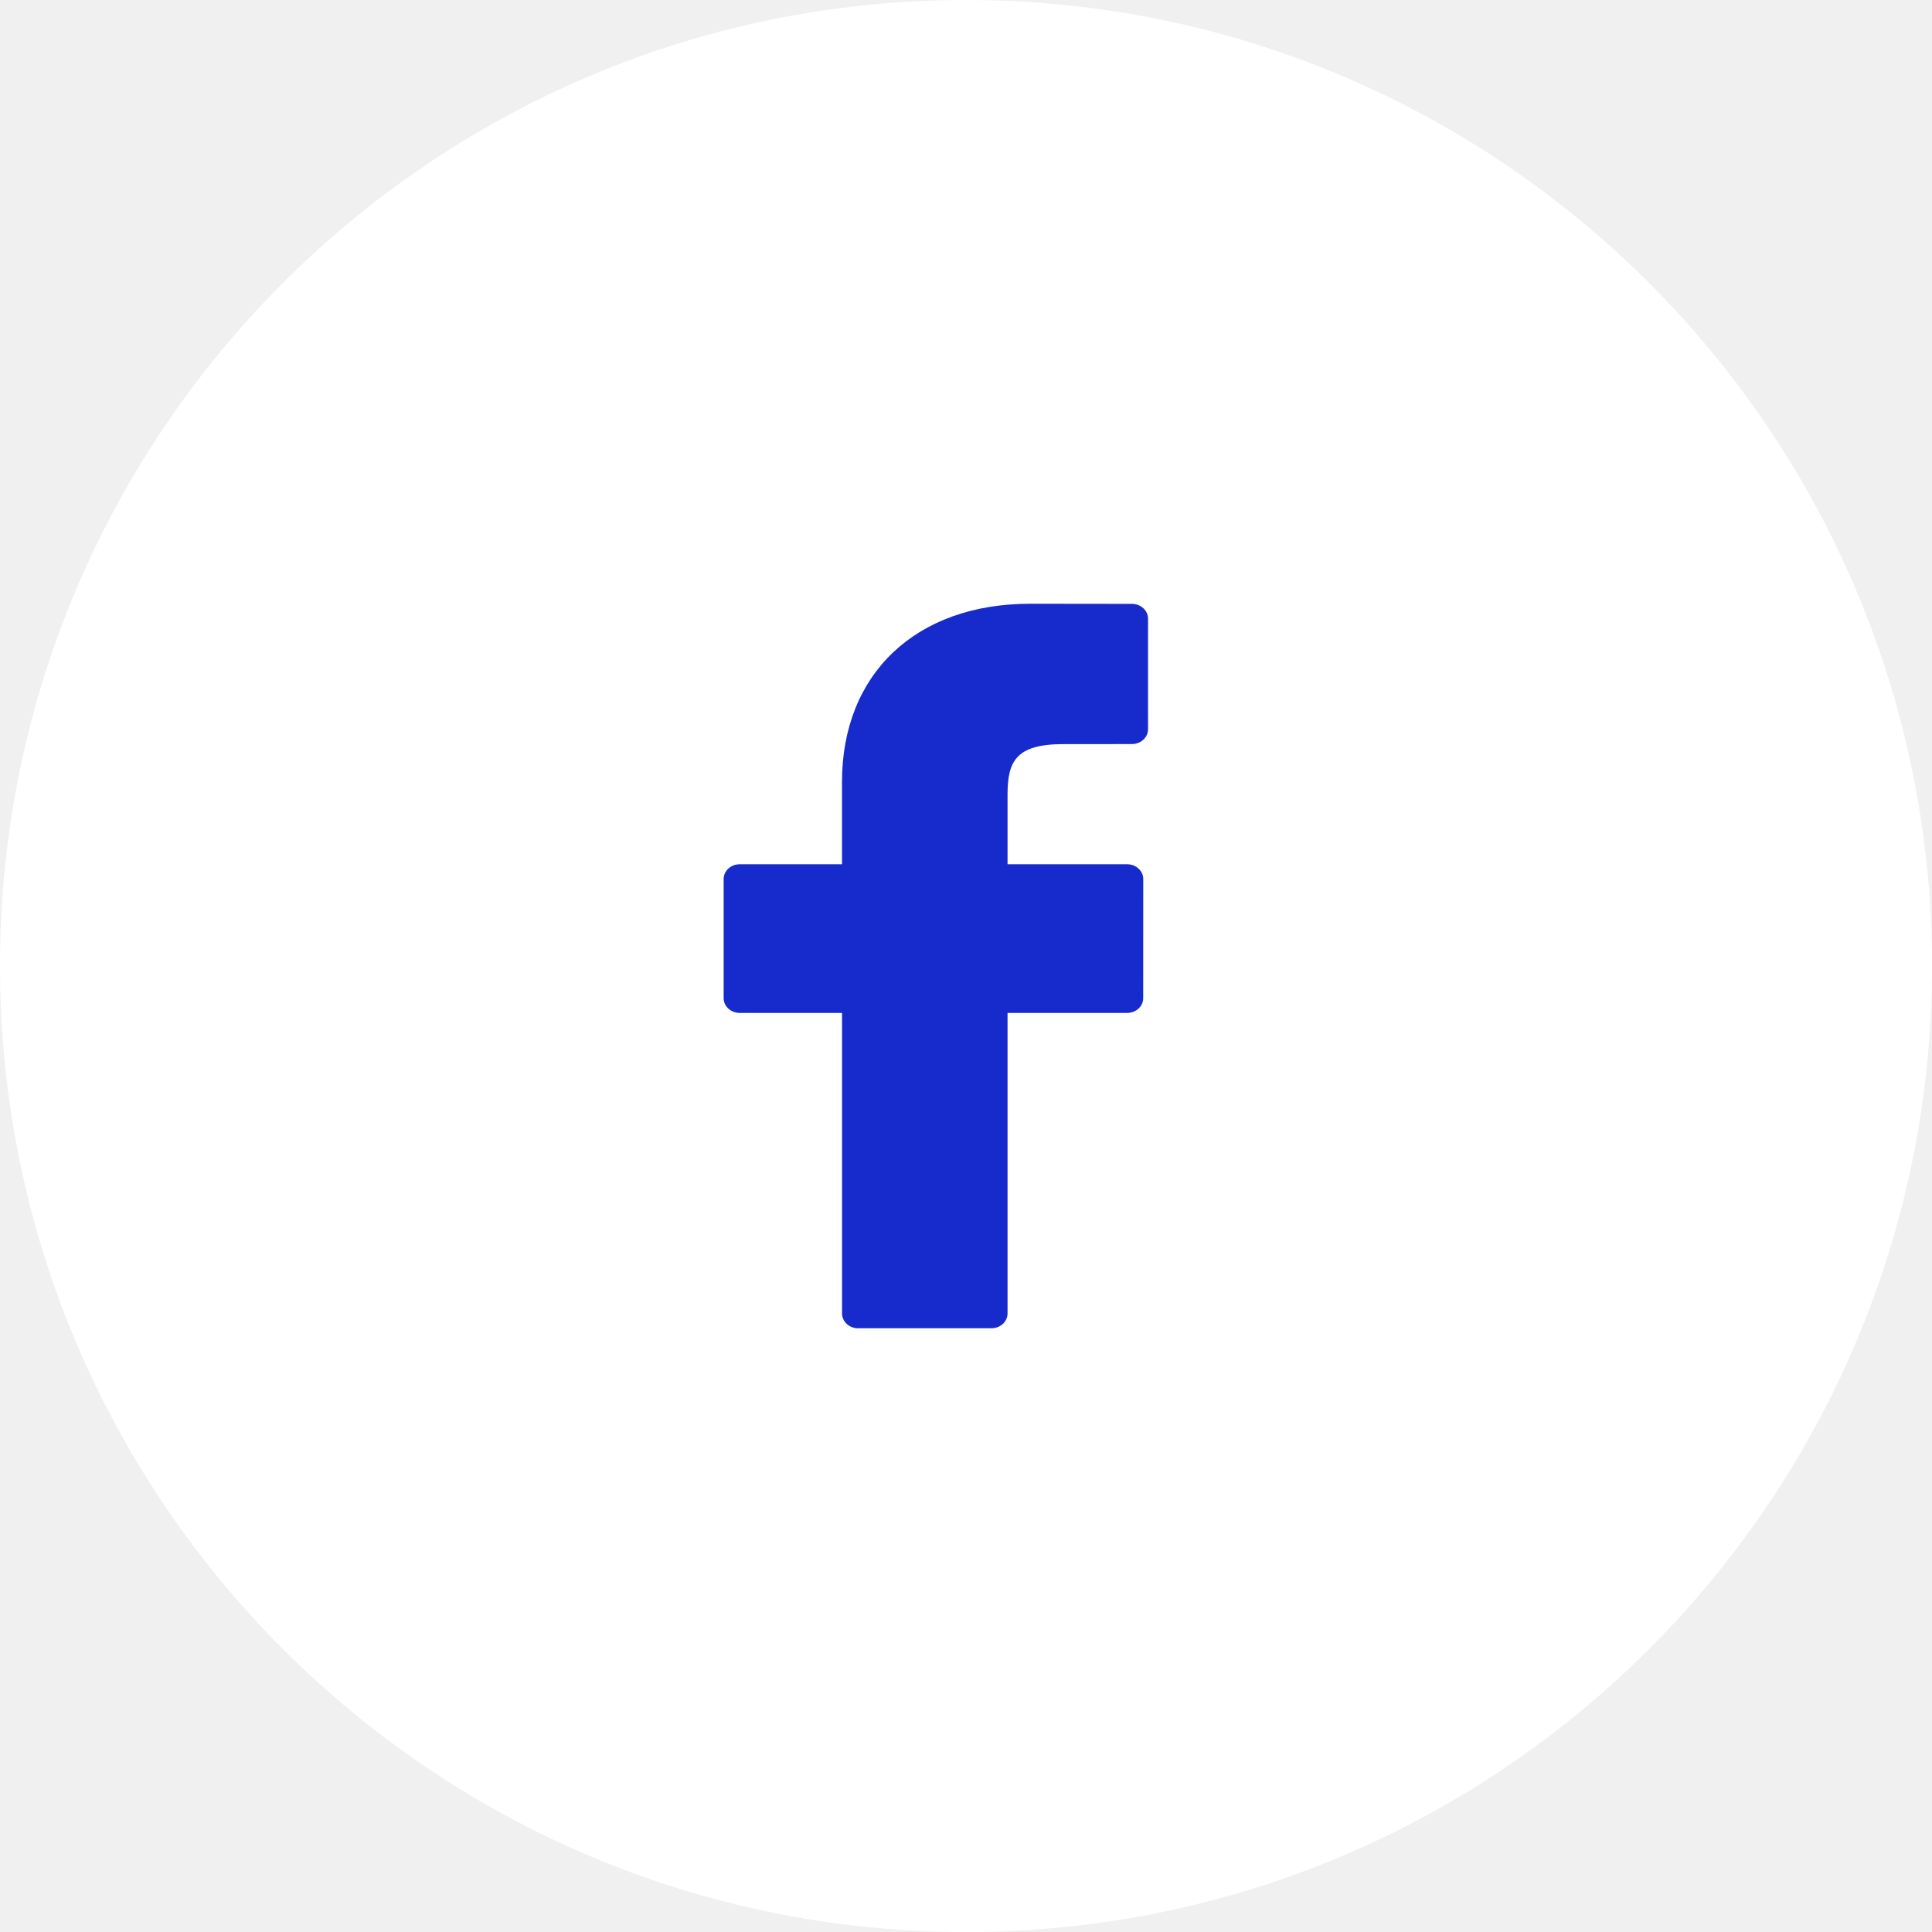
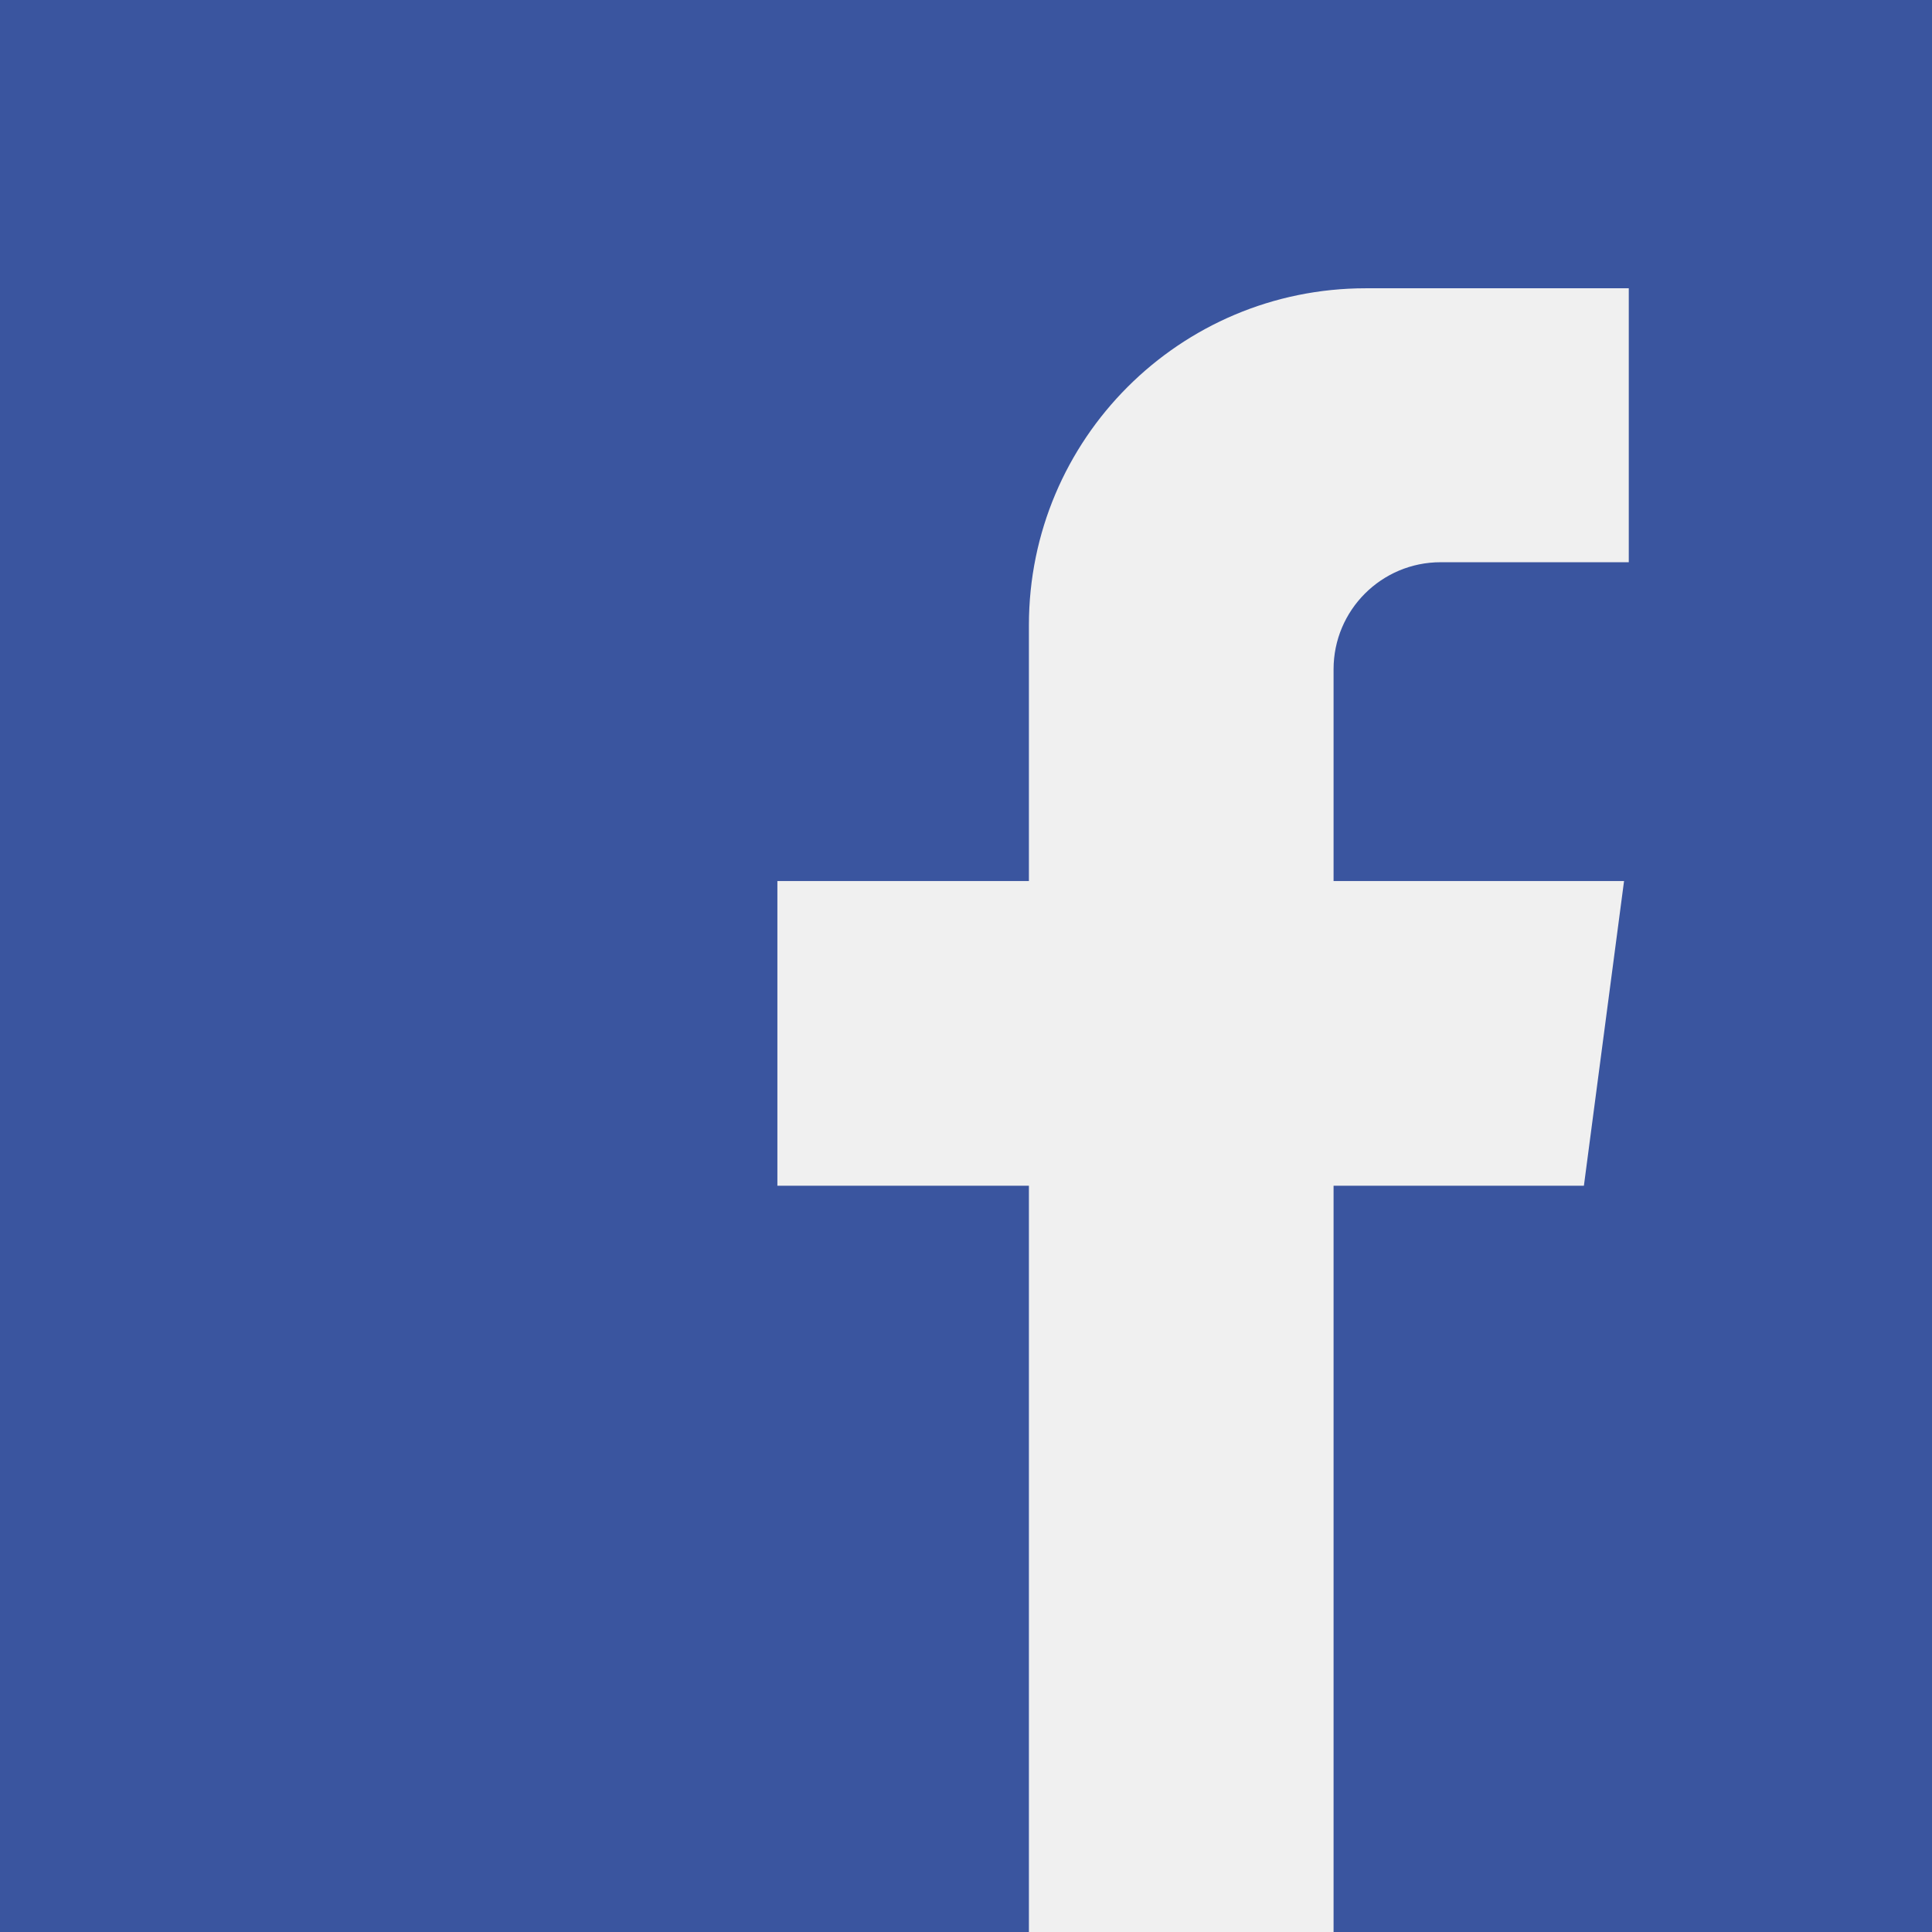
- <svg xmlns="http://www.w3.org/2000/svg" width="32" height="32" viewBox="0 0 32 32" fill="none">
-   <path d="M0 16C0 7.163 7.163 0 16 0C24.837 0 32 7.163 32 16C32 24.837 24.837 32 16 32C7.163 32 0 24.837 0 16Z" fill="white" />
-   <path d="M18.75 10.002L17.064 10C15.17 10 13.946 11.159 13.946 12.953V14.315H12.251C12.105 14.315 11.986 14.425 11.986 14.559V16.532C11.986 16.668 12.105 16.777 12.251 16.777H13.947V21.755C13.947 21.89 14.065 22 14.212 22H16.423C16.569 22 16.688 21.89 16.688 21.755L16.688 16.777H18.67C18.816 16.777 18.935 16.668 18.935 16.532L18.936 14.559C18.936 14.495 18.908 14.432 18.858 14.387C18.808 14.341 18.741 14.315 18.671 14.315H16.688V13.161C16.688 12.606 16.831 12.325 17.614 12.325L18.749 12.324C18.896 12.324 19.015 12.214 19.015 12.079V10.247C19.015 10.112 18.896 10.003 18.75 10.002L18.75 10.002Z" fill="#172ACB" />
+ <svg xmlns="http://www.w3.org/2000/svg" viewBox="0 0 455.73 455.73">
+   <path d="M0 0v455.73h242.704V279.691h-59.33v-71.864h59.33v-60.353c0-43.893 35.582-79.475 79.475-79.475h62.025v64.622h-44.382c-13.947 0-25.254 11.307-25.254 25.254v49.953h68.521l-9.47 71.864h-59.051V455.73H455.73V0H0z" fill="#3a559f" />
</svg>
